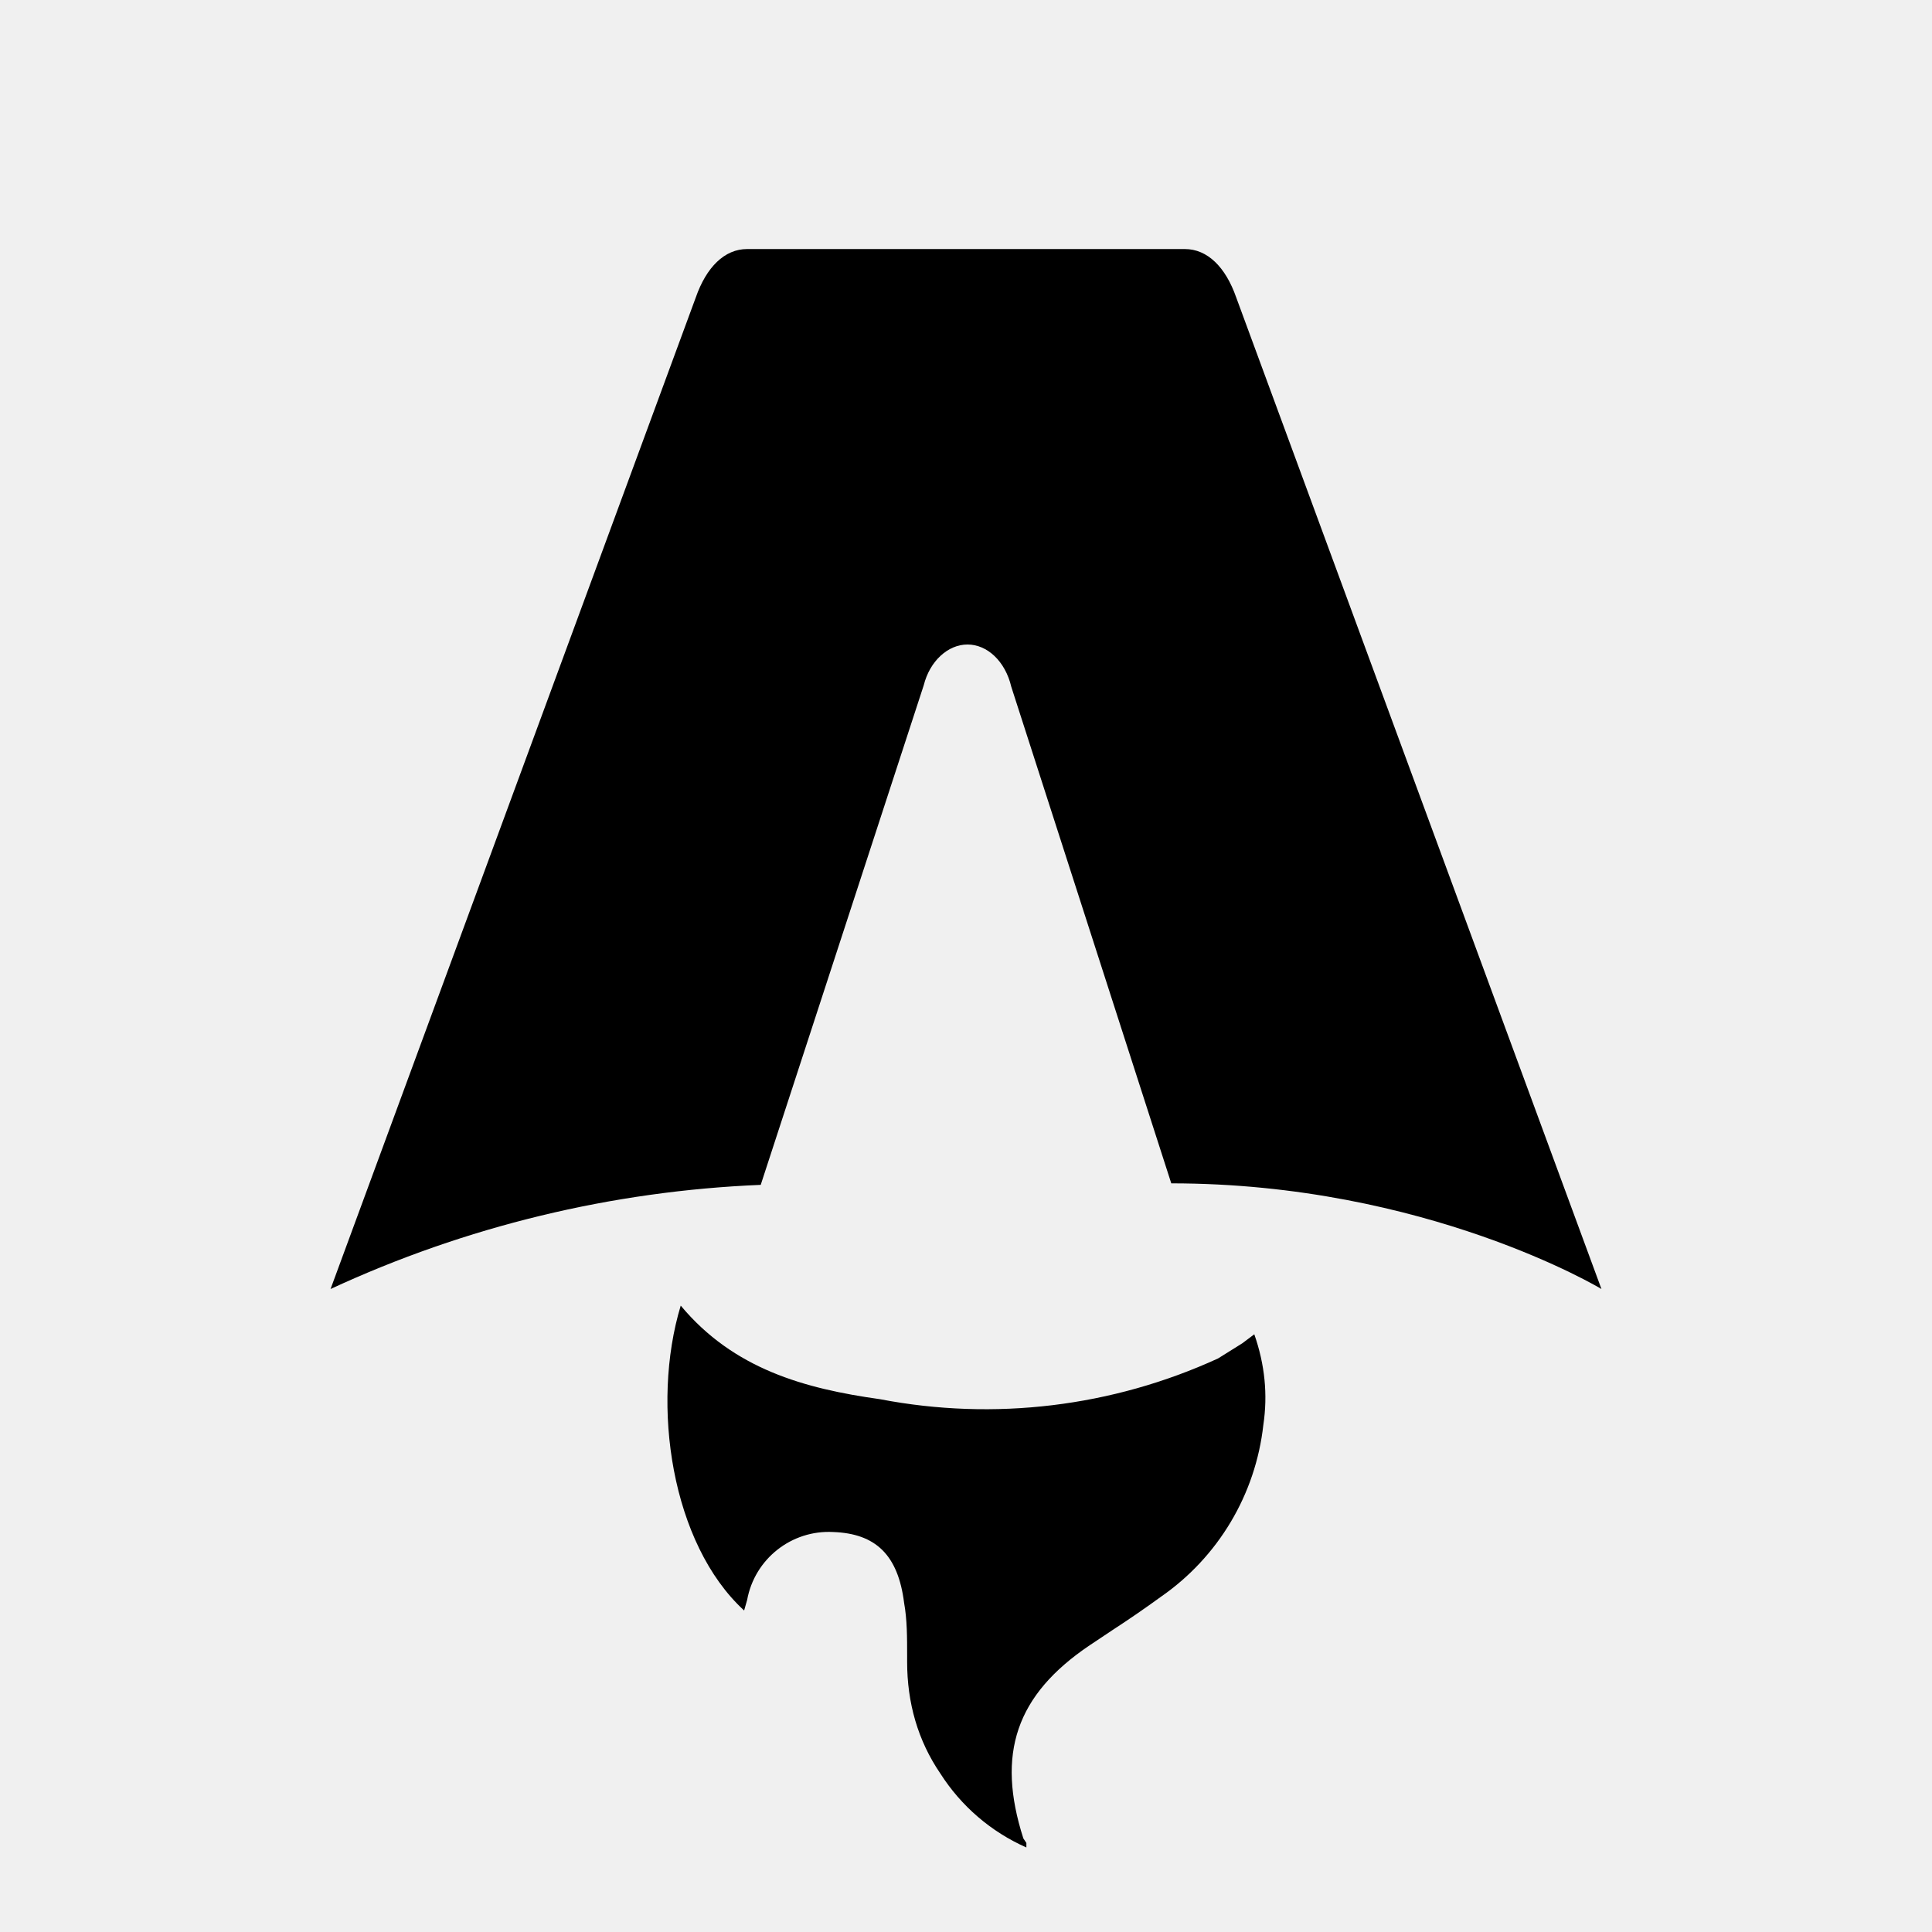
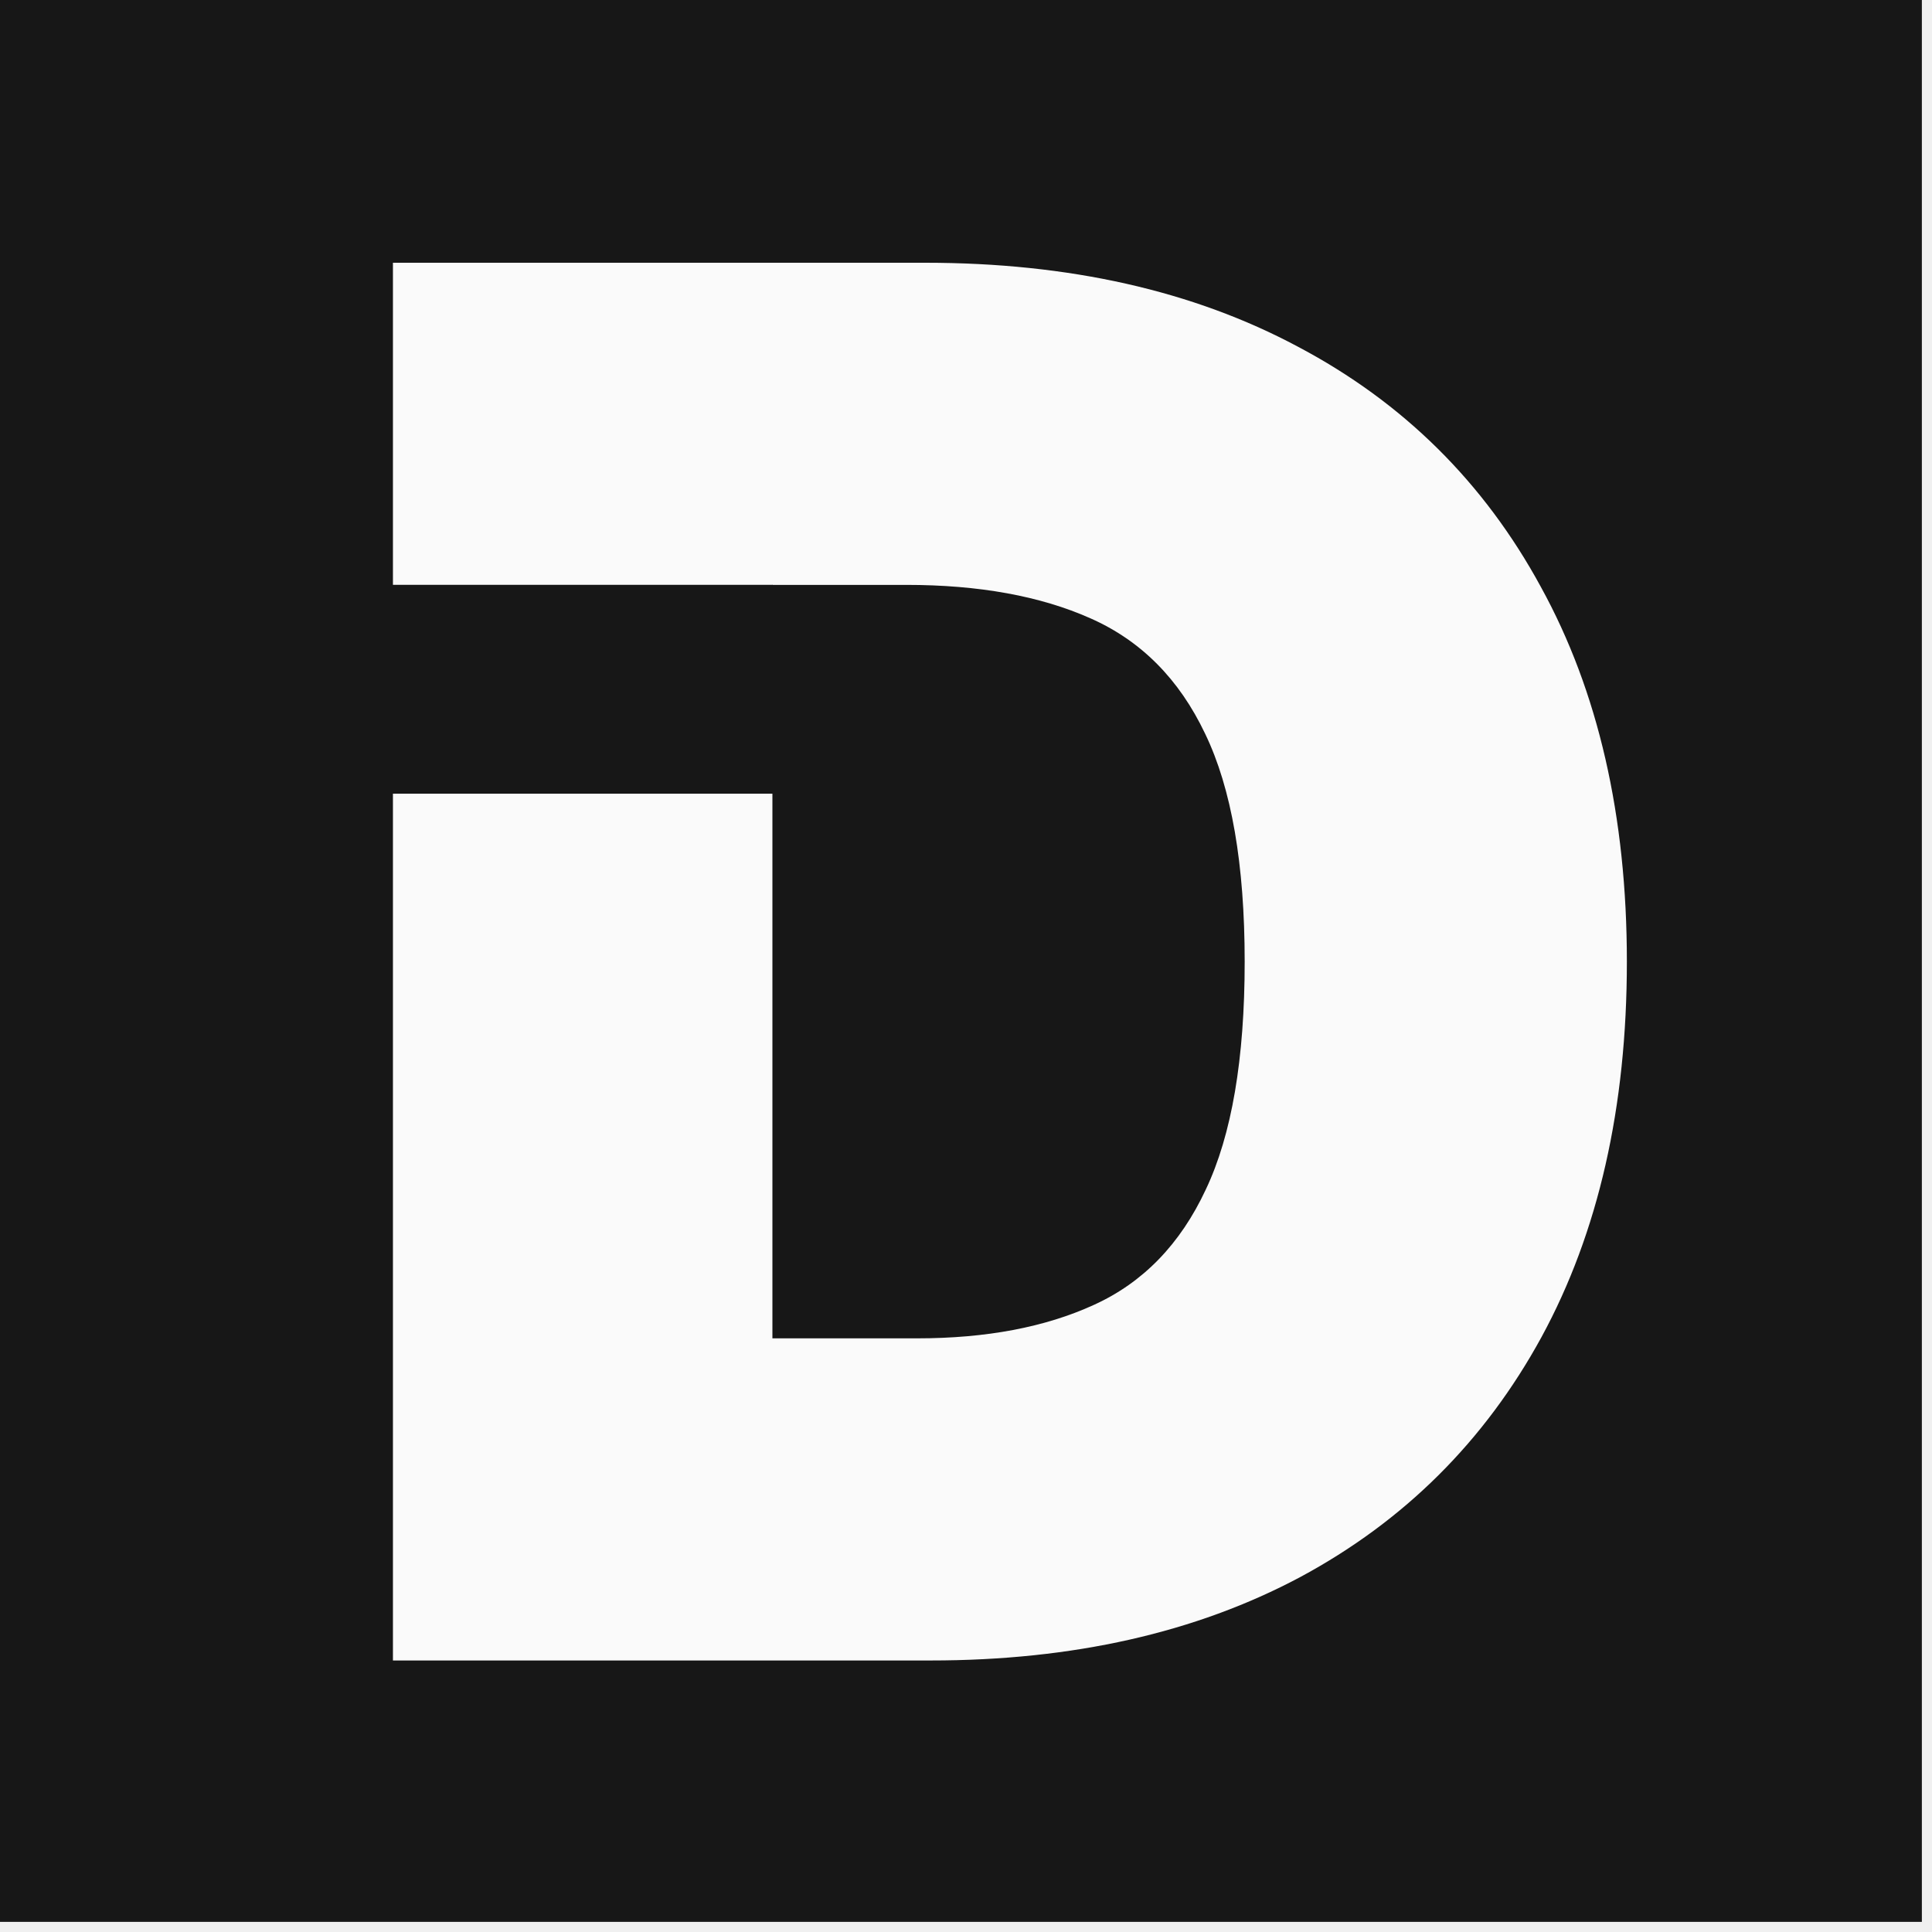
- <svg xmlns="http://www.w3.org/2000/svg" fill="none" viewBox="0 0 128 128">
-   <path d="M50.4 78.5a75.1 75.1 0 0 0-28.5 6.9l24.2-65.7c.7-2 1.9-3.2 3.4-3.2h29c1.5 0 2.7 1.2 3.4 3.2l24.2 65.7s-11.6-7-28.5-7L67 45.5c-.4-1.7-1.6-2.8-2.9-2.8-1.3 0-2.5 1.1-2.9 2.7L50.4 78.5Zm-1.1 28.2Zm-4.2-20.2c-2 6.6-.6 15.8 4.2 20.2a17.5 17.5 0 0 1 .2-.7 5.5 5.5 0 0 1 5.7-4.5c2.8.1 4.3 1.5 4.7 4.7.2 1.1.2 2.3.2 3.5v.4c0 2.7.7 5.2 2.2 7.4a13 13 0 0 0 5.7 4.9v-.3l-.2-.3c-1.8-5.6-.5-9.5 4.4-12.8l1.5-1a73 73 0 0 0 3.2-2.2 16 16 0 0 0 6.8-11.4c.3-2 .1-4-.6-6l-.8.6-1.6 1a37 37 0 0 1-22.4 2.7c-5-.7-9.7-2-13.2-6.2Z" />
-   <style>
-         path { fill: #000; }
-         @media (prefers-color-scheme: dark) {
-             path { fill: #FFF; }
-         }
-     </style>
+ <svg xmlns="http://www.w3.org/2000/svg" width="185" height="185" viewBox="0 0 185 185" fill="none">
+   <path d="M0 0H184.03V184.03H0V0Z" fill="#171717" />
+   <path d="M89.123 159H37.626V25.16H88.601C102.368 25.16 114.262 27.839 124.283 33.198C134.347 38.514 142.102 46.181 147.548 56.202C153.037 66.179 155.782 78.138 155.782 92.08C155.782 106.022 153.059 118.003 147.613 128.023C142.167 138 134.456 145.668 124.479 151.027C114.502 156.342 102.717 159 89.123 159ZM73.962 128.154H87.816C94.439 128.154 100.081 127.087 104.742 124.952C109.448 122.817 113.02 119.136 115.46 113.907C117.943 108.679 119.185 101.403 119.185 92.08C119.185 82.757 117.922 75.481 115.395 70.253C112.911 65.024 109.252 61.343 104.416 59.208C99.623 57.073 93.742 56.006 86.771 56.006H73.962V128.154Z" fill="#FAFAFA" />
+   <path d="M37 56H74V76H37V56Z" fill="#171717" />
</svg>
